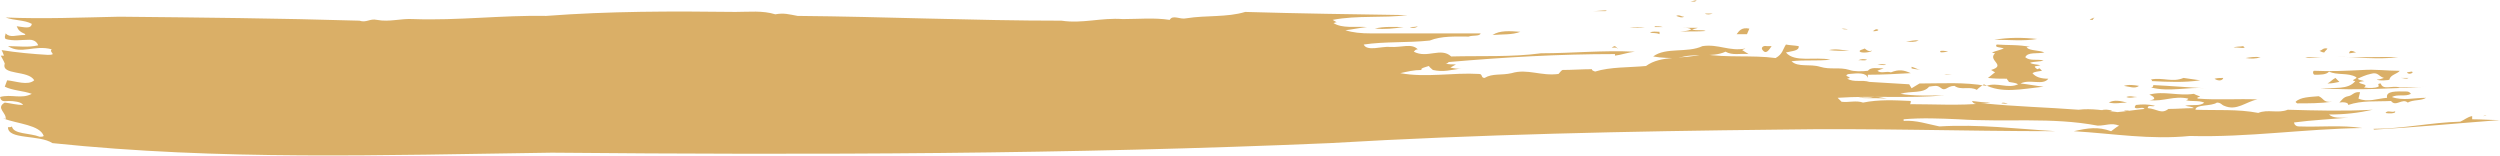
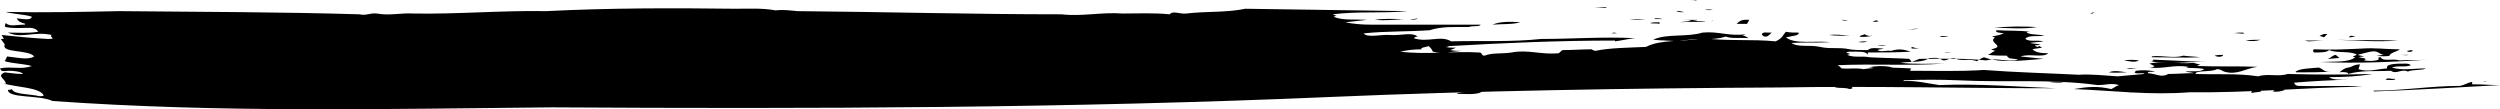
- <svg xmlns="http://www.w3.org/2000/svg" version="1.1" id="Layer_1" x="0px" y="0px" viewBox="0 0 314.4 19.6" style="enable-background:new 0 0 314.4 19.6;" xml:space="preserve">
+ <svg xmlns="http://www.w3.org/2000/svg" version="1.1" id="Layer_1" x="0px" y="0px" viewBox="0 0 314.4 13.7" style="enable-background:new 0 0 314.4 13.7;" xml:space="preserve">
  <style type="text/css">
- 	path{fill:#daaf67;}
+ 	.path{fill:#daaf67;}
</style>
  <g>
-     <path d="M69.4,19.2C48.1,19.5,27.7,20.2,6.6,18C4.9,16.9,1,17.6,1,16c0.2,0,0.4,0,0.5-0.1c0.2,1,2.2,0.8,3.5,1.3   c0.2,0,0.4,0,0.5-0.1c-0.5-1.4-3.2-1.5-5.1-2.2c0.1,0,0.2,0,0.3,0.1c0.2-0.8-1.3-1.4-0.1-2.1c0.8,0.1,1.5,0.3,2.3,0.3   c-0.2-0.4-1.2-0.5-1.8-0.5c-0.3,0-0.7,0.1-0.9-0.1C0,12.4,0.1,12.4,0,12.2c1.4-0.4,2.7,0.3,4-0.4c-1.1-0.4-2.4-0.4-3.4-0.9   c0.1-0.3,0.2-0.5,0.3-0.8c1.1,0.1,2.6,0.7,3.4,0C3.6,8.8,0.1,9.5,0.6,8C0.5,7.7,0.3,7.4,0.1,7C0.2,7,0.4,7,0.5,7   C0.4,6.7,0.3,6.5,0.2,6.3c1.8,0.3,4,0.5,5.8,0.6c1.3,0,0.1-0.3,0.5-0.7C4.3,5.6,2.7,6.9,1,5.8c1.3,0,2.5,0.2,3.8-0.1   C4.7,5.4,4.4,5,3.7,5c-1,0-2,0.2-3-0.1c-0.2-0.3,0-0.4,0-0.7c0.6,0.6,1.3,0.2,2.4,0.2c0,0,0.1-0.1,0.1-0.1c-0.7-0.3-0.9-0.5-1.1-1   C3,3.4,3.9,3.7,4,3C3.1,2.5,1.8,2.6,0.7,2.2c4.8,0.2,9.5,0,14.3-0.1c10.1,0.1,20.2,0.2,30.2,0.5c0.9,0.3,1.3-0.3,2.2-0.1   c1.6,0.3,3-0.2,4.6-0.1c5.6,0.2,11.1-0.5,16.7-0.4c7.9-0.6,15.8-0.6,23.8-0.5c1.7,0,3.4-0.2,5,0.3c1.1-0.2,1.7,0,2.8,0.2   c11.1,0.1,22.1,0.6,33.2,0.6c2.6,0.4,5-0.4,7.7-0.2c2,0,3.9-0.2,5.9,0.1c0.4-0.7,1.3,0,2.1-0.2c2.5-0.4,5.1-0.1,7.4-0.8   c6.8,0.2,13.6,0.3,20.4,0.4c-3.1,0.4-6.3,0-9.4,0.6c0.2,0.1,0.3,0.2,0.5,0.3c-0.2,0-0.3,0.1-0.4,0.1c1.1,0.7,2.7,0.4,4.2,0.5   c-0.9,0.1-1.8,0.3-2.7,0.4c0.9,0.3,2,0.4,3.2,0.4c4.6,0,9.2,0,13.8,0c-0.1,0.4-1,0.2-1.5,0.4c-1.7,0-3.4-0.1-4.9,0.5   c-2.8,0.3-5.6,0.1-8.3,0.5c0.4,0.9,2.3,0.2,3.3,0.3c1.5,0.1,2.7-0.5,3.5,0.3c-0.3,0-0.4,0.2-0.5,0.3c1.7,0.9,3.4-0.6,4.7,0.6   c3.8-0.1,7.6,0.1,11.3-0.4c3.9,0,7.8-0.4,11.8-0.2c-0.9,0.1-1.7,0.4-2.5,0.5c0-0.1,0-0.1,0-0.2c-7.1,0-13.9,0.4-20.9,1   c-0.1,0.1-0.2,0.2-0.4,0.2c0.4,0.1,0.8,0.1,1.3,0.1c-0.2,0.1-0.5,0.3-0.7,0.4c0.5,0.1,0.9,0.2,1.4,0.1c-1.3,0.2-2.3,0.5-3.6,0.2   c-0.2-0.2-0.4-0.3-0.5-0.5c-0.3,0.1-1.2,0.3-0.9,0.5c-1,0-1.8,0.2-2.7,0.4c3.3,0.6,6.6-0.1,9.9,0.1c0.5,0,0.2,0.5,0.7,0.5   c1-0.6,2.1-0.3,3.4-0.6c2-0.6,3.7,0.4,5.9,0.1c0.2-0.2,0.3-0.4,0.5-0.5c1.2,0,2.5-0.1,3.7-0.1c0,0.2,0.2,0.2,0.4,0.3   c1.9-0.6,4.3-0.5,6.4-0.7c1.9-1.4,4.7-0.8,7.2-1.5c3,0.5,6.1,0.1,9.1,0.5c0.9-0.5,0.9-1.1,1.3-1.7c0.5,0.1,1,0.1,1.6,0.2   c0.1,0.6-0.8,0.6-1.6,0.8c1.1,1.3,3.6,0.5,5.6,0.9c-1.6,0.2-3.2,0-4.9,0.2c0.8,0.8,2.3,0.3,3.6,0.7c1.3,0.4,2.4,0,3.7,0.4   c0.5,0.2,1.6,0.2,2.3,0.1c0.4-0.5,1.2-0.3,2-0.3c-0.3,0.1-0.6,0.2-0.8,0.3c0.5,0.4,1.1,0,1.7,0.2c1-0.4,1.6-0.3,2.5,0.1   c-1.8,0.1-3.6,0.2-5.4,0.2c0,0.1,0,0.3,0,0.4c-0.2-0.7-1.3-0.6-2.3-0.5c-0.2,0-0.4,0.1-0.4,0.2c0,0.1,0.5,0.2,0.4,0.3   c-0.1,0.1-0.1,0-0.3,0.1c0.9,0.5,1.8,0.1,2.8,0.4c1.7,0.1,3.3,0.2,5,0.3c0.1,0.2,0.2,0.3,0.3,0.5c0.3-0.2,0.7-0.4,1-0.6   c2.9,0,5.6-0.2,8.4,0.3c1.4-0.5,2.7,0.4,4-0.2c-0.3-0.2-0.7-0.2-1.2-0.3c0.1-0.1-0.2-0.2-0.2-0.4c-0.8,0-1.6,0-2.4-0.1   c0.3-0.2,0.6-0.5,0.9-0.7c-0.2-0.1-0.3-0.2-0.5-0.3c2-0.6-0.5-1.2,0.5-2.1c-0.2,0-0.3-0.1-0.4-0.1c0.5-0.2,1-0.3,1.5-0.5   c-0.5-0.2-1.2-0.1-0.9-0.5c1.4,0.1,2.8,0,4.2,0.3c-0.1,0-0.5,0-0.4,0.1c0.4,0.4,1.6,0.3,2.2,0.6c-0.9,0.2-2.1-0.1-2.4,0.6   c0.6,0.5,1.4,0.2,2.3,0.4c-0.5,0.2-1.2,0.1-1.7,0.3c0.3,0.2,0.9,0.2,1.3,0.3c-0.2,0.1-0.8,0.1-0.7,0.2c0,0.1,0.2,0.2,0.3,0.3   c0.1,0,0.2-0.1,0.3-0.1c0.1,0.1,0.2,0.2,0.3,0.3c-0.5,0.1-0.9,0.1-1.2,0.3c0.4,0.5,1.1,0.7,2,0.7c-0.7,0.9-2.3,0-3.5,0.6   c1,0.1,1.9,0.3,2.9,0.4c-2.8,0.3-5.3,0.9-7.5-0.3c-0.3,0.2-0.6,0.4-0.9,0.7c-0.9-0.5-2,0.1-2.8-0.5c-1,0-1.1,0.8-1.8,0.2   c-0.4-0.3-0.7-0.2-1.4-0.1c-0.7,0.9-2.3,0.5-3.6,0.9c1.8,0.3,3.6,0.2,5.5,0.2c-4.5,0.4-8.9,0-13.4,0.3c0.2,0.2,0.3,0.3,0.5,0.5   c1,0.1,1.8-0.2,2.7,0.1c2-0.4,3.9-0.3,6-0.2c0,0.1,0,0.3-0.1,0.4c3.1,0,6.2,0.2,9.3-0.1c3.9,0.4,8,0.5,11.9,0.8   c1.6-0.2,3.3,0.1,4.9,0.3c1.1-0.1,2.3-0.3,3.4-0.4c-0.2-0.3-0.8,0-1.1-0.1s0-0.3,0-0.4c0.8-0.1,1.6-0.1,2.4,0.1   c-0.3,0.2-0.9-0.2-0.9,0.3c1.2,0.1,1.7,0.8,2.6,0.1c1.1,0,2.1-0.1,3.2-0.1c-0.2-0.2-0.7-0.2-1.1-0.3c0.9-0.2,1.9,0.1,2.4-0.4   c-0.7-0.3-1.6-0.1-2.3-0.3c0.1,0,0.3-0.1,0.3-0.2c-1.8-0.4-3.1,0.4-4.9,0.2c0.3,0,0.7-0.1,0.6-0.3c-0.1-0.2-0.4-0.3-0.6-0.4   c1.8-0.5,3.6,0.2,5.6-0.1c0.2,0.1,0.4,0.2,0.7,0.3c0.3,0.1-0.5,0.1-0.2,0.3c2.5,0.2,5,0,7.5,0.1c-1.5,0.3-2.6,1.5-4.2,0.8   c-0.3-0.1-0.4-0.4-0.9-0.4c-0.7,0.5-2.7,0.2-2.7,0.9c2.7,0.1,5.3-0.1,7.9,0.4c1.2-0.5,2.5,0.1,3.7-0.4c3.6,0.1,7.1,0.2,10.7,0   c-1.8,0.4-3.5,0.6-5.5,0.6c0.5,0.5,1.5,0.4,2.4,0.4c-2.3,0.2-4.5,0.3-6.8,0.6c0,0.2,0.2,0.5,0.6,0.5c2.7,0.1,5.3-0.2,8,0.2   c-7.3,0.1-14.4,1.2-21.7,1c-5,0.5-9.6-0.3-14.6-0.6c1.8-0.4,3-0.6,4.7,0c0.3-0.2,0.6-0.5,1-0.7c-1-0.4-1.6,0-2.7,0   c-5.8-1.1-11.5-0.4-17.5-0.8c-2.3-0.1-4.6-0.2-6.9,0c0,0.1,0,0.1,0,0.2c1.6-0.1,3,0.4,4.5,0.7c5-0.3,9.7,0.3,14.6,0.6   c-11.8,0-22.9-0.4-34.8-0.2c-18.7,0.2-37.8,0.6-56.5,1.7C134.7,19.4,101.9,19.5,69.4,19.2z" />
-     <path class="st0" d="M183.2,16.8c0.4-0.4,1.4-0.3,2-0.4c0.6-0.1,0.8-0.1,1.3-0.2C186,17,184.4,16.8,183.2,16.8z" />
-     <path class="st0" d="M192.1,16.1c-0.1,0-0.3-0.2-0.2-0.3c0.3-0.2,0.8-0.2,1.3-0.2c0,0.1,0,0.3,0.1,0.4c-0.2-0.1-0.4-0.2-0.6-0.3   C192.5,15.9,192.3,16,192.1,16.1z" />
-     <path class="st0" d="M230.8,15.6c0.2-0.5,1-0.3,1.7-0.4c0.2,0.3,0.9,0.5,0.1,0.7C232.1,15.7,231.4,15.8,230.8,15.6z" />
-     <path class="st0" d="M191.7,13.3c0.8-0.1,1.5,0,2.1-0.4c-1.3-0.2-2.5,0.1-3.8,0c1.2-0.2,3,0.1,3.3-0.8c3.3,0.1,6.5-0.3,9.7,0.2   c-2.2,0.2-4.6,0-6.6,0.7C194.8,13.5,193.5,13.4,191.7,13.3z" />
-     <path class="st0" d="M190.1,13.4c-0.9,0.1-1.5,0.2-2.4,0.3c-0.9,0.1-2.2,0-3.2,0C186.3,13.6,188.2,13.5,190.1,13.4z" />
-     <path class="st0" d="M233.7,12.3c0.7-0.1,1.5,0.1,2.1-0.2c-0.4-0.1-0.6-0.3-1.1-0.2c1.2-0.3,2.2-0.4,3.4,0   c-0.8,0.1-1.6,0.1-2.4,0.2c0.5,0.1,1,0.2,1.6,0.3C236.2,12.3,234.9,12.4,233.7,12.3z" />
-     <path class="st0" d="M257.7,14.7c0.6-0.2,1.3,0,1.9,0.1C258.9,14.8,258.3,14.8,257.7,14.7z" />
-     <path class="st0" d="M268.8,16.3c-0.3,0-0.7,0.1-1,0.1c-0.2-0.1-0.4-0.1-0.7-0.2C267.7,16.3,268.2,16.3,268.8,16.3z" />
-     <path d="M248,12.7c0.8,0.1,1.6,0.2,2.3,0.2C249.4,13,248.3,13.4,248,12.7z" />
-     <path class="st0" d="M194.6,10.9c-0.2,0-0.5,0-0.7,0.1C194.1,10.9,194.3,10.9,194.6,10.9z" />
-     <path class="st0" d="M193.2,11c-0.2,0-0.5,0-0.7,0.1C192.8,11,193,11,193.2,11z" />
-     <path d="M251.7,13c0.2-0.2,0.5,0,0.8,0C252.2,13.1,252,13,251.7,13z" />
-     <path d="M264.2,13.9c0.5-0.2,0.9-0.1,1.4,0C265.4,14.1,264.7,14,264.2,13.9z" />
-     <path d="M267.7,13.9c0,0.1-0.1,0.1-0.1,0.2c-0.2-0.1-0.3-0.1-0.5-0.2C267.3,13.9,267.5,13.9,267.7,13.9z" />
-     <path class="st0" d="M283.9,15.8c0.1,0,0.4,0,0.5,0.1c0.1,0.1-0.3,0.3,0,0.4c-0.4,0.1-0.9,0.2-1.3,0.3   C283.3,16.2,283.1,15.8,283.9,15.8z" />
-     <path class="st0" d="M175.5,9.5c-0.1,0-0.2,0.1-0.4,0.1c-0.3,0-0.6,0-0.8,0C174.7,9.6,175.1,9.6,175.5,9.5z" />
-     <path class="st0" d="M285.8,16.4c0.2-0.3,0.7-0.4,0.5-0.8c0.9,0,0.5,0.4,1.1,0.6C286.8,16.3,286.4,16.5,285.8,16.4z" />
-     <path d="M265.2,12.9c0.7-0.4,1.5-0.2,2.3,0C266.7,12.9,266.1,13.1,265.2,12.9z" />
-     <path class="st0" d="M180.7,8.8c0.1-0.3,0.9-0.4,1.2-0.1C181.5,8.8,181.1,8.8,180.7,8.8z" />
-     <path d="M244.5,9.4c0.3-0.1,0.7,0,1,0C245.1,9.4,244.8,9.4,244.5,9.4z" />
-     <path d="M207.9,7.1c1.6-1.2,4.3-0.4,6.2-1.3c2-0.3,3.4,0.7,5.4,0.3c-0.1,0.1-0.3,0.1-0.4,0.2c0.3,0.2,0.5,0.3,0.8,0.5   c-1.1-0.1-2,0.2-2.9-0.3c-1.7,0.8-4,0.1-5.9,0.8C210,7.3,209,7.3,207.9,7.1z" />
-     <path d="M240.4,8.4c0.4,0.1,0.7,0.3,1.1,0.4c-0.4-0.1-0.8-0.1-1.1-0.2C240.4,8.5,240.4,8.5,240.4,8.4z" />
-     <path d="M236.1,8.1c0.4-0.1,0.7,0,1.1,0C236.9,8.3,236.5,8.1,236.1,8.1z" />
-     <path d="M267.4,12.2c0.5-0.2,0.9,0,1.4,0C268.3,12.2,267.9,12.4,267.4,12.2z" />
-     <path d="M233.7,7.6c0.3-0.2,0.7-0.2,1.1-0.1C234.5,7.7,234,7.5,233.7,7.6z" />
-     <path class="st0" d="M284.9,15.1c0.1-0.1,0.6-0.3,0.7-0.1C285.7,15.1,285.1,15.1,284.9,15.1z" />
-     <path d="M221.6,6.2c-0.1-0.2,0.1-0.5,0.6-0.4c0.1,0,0.4,0,0.6,0C222.5,6.2,222.1,7,221.6,6.2z" />
-     <path d="M298.5,16.2c3.7,0,7.2-0.8,10.9-0.9c0.5-0.2,0.9-0.6,1.5-0.7c0,0.1,0,0.3,0,0.4c1.2,0,2.3,0.1,3.5,0.1   c-5.3,0.4-10.5,0.9-15.8,1.2C298.6,16.3,298.5,16.3,298.5,16.2z" />
-     <path d="M202.7,6c0.1-0.1,0.3-0.2,0.4-0.2c0.1,0.1,0.3,0.2,0.4,0.4C203.3,5.9,203,6,202.7,6z" />
-     <path class="st0" d="M130.9,10.5c0.7-0.1,1.5-0.1,2.2-0.2c-0.5,0.4-1.3,0.5-2.2,0.4C131,10.6,130.9,10.5,130.9,10.5z" />
-     <path d="M230,6.3c0.9-0.2,1.7,0,2.6,0.1C231.7,6.4,230.8,6.4,230,6.3z" />
-     <path d="M233.9,6.5c-0.2-0.2,0.5-0.3,0.6-0.4c0.1,0.1,0.4,0.3,0.5,0.3c0.1,0.1,0.5-0.1,0.4,0C235.2,6.6,234.1,6.7,233.9,6.5z" />
-     <path d="M267.1,10.8c0.6-0.2,1.3-0.1,1.9,0C268.5,11.2,267.8,10.9,267.1,10.8z" />
-     <path d="M270.5,11c0.2,0,0.3-0.1,0.3-0.3c2.2,0.1,4.4,0.3,6.6,0.4C275.1,10.9,272.9,11.6,270.5,11z" />
-     <path d="M244,6.5c-0.1-0.2,0.8-0.1,1,0C244.7,6.5,244,6.7,244,6.5z" />
-     <path d="M207.5,4.1c0.3-0.2,0.8-0.1,1.2-0.1c0,0.1,0,0.2,0,0.3C208.3,4.1,207.9,4.2,207.5,4.1z" />
-     <path class="st0" d="M136.5,8.1c0.2-0.1,0.2-0.2-0.1-0.3c-0.3-0.1-0.6-0.2-0.9-0.1c-0.1,0.7-1.6,0.6-2.6,0.5c0.7-0.1,1.4-0.1,2-0.2   c-0.8-0.2-1.7-0.1-2.6-0.1c0-0.1-0.1-0.1-0.1-0.2c2-0.1,4.1-0.1,6.1-0.2c0,0.2,0.3,0.6,0.8,0.6c1.4-0.2,3-0.3,4.1-0.8   c1.2-0.1,1.8,0.5,3,0.4c0,0.1,0.1,0.2,0.1,0.3C143.1,8.2,139.8,7.9,136.5,8.1z" />
-     <path d="M218.4,4.3c0.3-0.4,0.6-0.9,1.6-0.7c-0.1,0.2-0.2,0.5-0.3,0.7C219.3,4.3,218.9,4.3,218.4,4.3z" />
-     <path d="M288.7,12.8c0.6-0.6,1.8-0.6,2.9-0.7c0.7,0.3,0.5,0.8,1.7,0.7c-1.5,0.2-3,0.2-4.4,0.2C288.8,12.9,288.7,12.9,288.7,12.8z" />
-     <path d="M211.3,4c0.5-0.1,1-0.1,1.4-0.3c-0.3-0.2-0.6-0.2-1-0.2c0.6,0,1.2,0,1.8,0c-0.2,0.1-0.4,0.1-0.7,0.2c0.5,0.2,1.4,0,1.7,0.2   C213.4,4,212.4,3.9,211.3,4z" />
-     <path class="st0" d="M170.1,5.9c0,0.1-0.1,0.1-0.1,0.2c-0.7-0.1-1.4-0.1-2.1-0.2C168.7,5.9,169.4,5.9,170.1,5.9z" />
-     <path d="M300,14.2c0.3-0.4,0.7,0,1.2-0.2C301.4,14.3,300.3,14.3,300,14.2z" />
-     <path d="M270.6,10.2c0.1-0.1,0-0.1-0.1-0.2c1.5-0.3,2.7,0.4,4.1-0.2c0.7,0.1,1.4,0.2,2.1,0.3C274.7,10.4,272.7,10.3,270.6,10.2z" />
-     <path d="M239.7,5.2c0.6,0,1-0.2,1.6-0.1C240.8,5.3,240.3,5.3,239.7,5.2z" />
-     <path d="M215.2,3.8c0.1-0.1,0.2-0.2,0.2-0.3C215.4,3.6,215.3,3.7,215.2,3.8z" />
-     <path class="st0" d="M165.2,5.8c0.1,0.1,0.2,0.2,0.3,0.3c-0.1,0-0.2,0-0.2,0C165.3,6,165.2,5.9,165.2,5.8z" />
-     <path d="M187.7,4.4c0.9-0.6,2.2-0.5,3.5-0.4C190.2,4.4,188.9,4.3,187.7,4.4z" />
-     <path d="M294.2,12.9c0.3-0.3,0.5-0.7,1.1-0.8c0.6-0.1,0.7-0.6,1.5-0.5c-0.1,0.3-0.1,0.5-0.2,0.8c1.2,0.5,2.3,0,3.6-0.1   c-0.2-0.9,1.2-0.8,2.3-0.8c0.5,0,0.5,0.1,0.7,0.3c-0.7,0.4-1.7,0-2.4,0.4c1.4,0.5,2.8,0.1,4.3,0.1c-0.6,0.4-1.6,0.2-2.3,0.6   c-0.7-0.6-1.5,0.6-2.1-0.2c-2,0.1-3.6-0.1-5.4,0.5C295.4,12.9,294.7,12.8,294.2,12.9z" />
-     <path class="st0" d="M162.6,5.9c0.5,0,0.9-0.1,1.4-0.1c0,0.1,0,0.1,0.1,0.2C163.5,6.1,163.1,6,162.6,5.9z" />
+     <path d="M69.4,13.5c-21.3,0.2-41.7,0.7-62.8-0.8C4.9,11.9,1,12.4,1,11.3c0.2,0,0.4,0,0.5-0.1c0.2,0.7,2.2,0.6,3.5,0.9   c0.2,0,0.4,0,0.5-0.1C5,11,2.3,11,0.4,10.5c0.1,0,0.2,0,0.3,0.1c0.2-0.6-1.3-1-0.1-1.5c0.8,0.1,1.5,0.2,2.3,0.2   C2.7,9,1.7,8.9,1.1,8.9C0.8,8.9,0.4,9,0.2,8.9C0,8.7,0.1,8.7,0,8.6c1.4-0.3,2.7,0.2,4-0.3C2.9,8,1.6,8,0.6,7.7   c0.1-0.2,0.2-0.4,0.3-0.6c1.1,0.1,2.6,0.5,3.4,0C3.6,6.2,0.1,6.7,0.6,5.6C0.5,5.4,0.3,5.2,0.1,4.9c0.1,0,0.3,0,0.4,0   C0.4,4.7,0.3,4.6,0.2,4.4C2,4.6,4.2,4.8,6,4.9c1.3,0,0.1-0.2,0.5-0.5C4.3,3.9,2.7,4.9,1,4.1c1.3,0,2.5,0.1,3.8-0.1   C4.7,3.8,4.4,3.5,3.7,3.5c-1,0-2,0.1-3-0.1c-0.2-0.2,0-0.3,0-0.5C1.3,3.4,2,3.1,3.1,3.1L3.2,3C2.5,2.8,2.3,2.7,2.1,2.3   C3,2.4,3.9,2.6,4,2.1C3.1,1.8,1.8,1.8,0.7,1.5c4.8,0.1,9.5,0,14.3-0.1c10.1,0.1,20.2,0.1,30.2,0.4c0.9,0.2,1.3-0.2,2.2-0.1   C49,2,50.4,1.6,52,1.7c5.6,0.1,11.1-0.4,16.7-0.3C76.6,1,84.5,1,92.5,1.1c1.7,0,3.4-0.1,5,0.2c1.1-0.1,1.7,0,2.8,0.1   c11.1,0.1,22.1,0.4,33.2,0.4c2.6,0.3,5-0.3,7.7-0.1c2,0,3.9-0.1,5.9,0.1c0.4-0.5,1.3,0,2.1-0.1c2.5-0.3,5.1-0.1,7.4-0.6   c6.8,0.1,13.6,0.2,20.4,0.3c-3.1,0.3-6.3,0-9.4,0.4c0.2,0.1,0.3,0.1,0.5,0.2c-0.2,0-0.3,0.1-0.4,0.1c1.1,0.5,2.7,0.3,4.2,0.4   c-0.9,0.1-1.8,0.2-2.7,0.3c0.9,0.2,2,0.3,3.2,0.3c4.6,0,9.2,0,13.8,0c-0.1,0.3-1,0.1-1.5,0.3c-1.7,0-3.4-0.1-4.9,0.4   c-2.8,0.2-5.6,0.1-8.3,0.4c0.4,0.6,2.3,0.1,3.3,0.2c1.5,0.1,2.7-0.4,3.5,0.2c-0.3,0-0.4,0.1-0.5,0.2c1.7,0.6,3.4-0.4,4.7,0.4   c3.8-0.1,7.6,0.1,11.3-0.3c3.9,0,7.8-0.3,11.8-0.1c-0.9,0.1-1.7,0.3-2.5,0.4c0-0.1,0-0.1,0-0.1c-7.1,0-13.9,0.3-20.9,0.7   c-0.1,0.1-0.2,0.1-0.4,0.1c0.4,0.1,0.8,0.1,1.3,0.1c-0.2,0.1-0.5,0.2-0.7,0.3c0.5,0.1,0.9,0.1,1.4,0.1c-1.3,0.1-2.3,0.4-3.6,0.1   C180,6,179.8,6,179.7,5.8c-0.3,0.1-1.2,0.2-0.9,0.4c-1,0-1.8,0.1-2.7,0.3c3.3,0.4,6.6-0.1,9.9,0.1c0.5,0,0.2,0.4,0.7,0.4   c1-0.4,2.1-0.2,3.4-0.4c2-0.4,3.7,0.3,5.9,0.1c0.2-0.1,0.3-0.3,0.5-0.4c1.2,0,2.5-0.1,3.7-0.1c0,0.1,0.2,0.1,0.4,0.2   c1.9-0.4,4.3-0.4,6.4-0.5c1.9-1,4.7-0.6,7.2-1.1c3,0.4,6.1,0.1,9.1,0.4c0.9-0.4,0.9-0.8,1.3-1.2c0.5,0.1,1,0.1,1.6,0.1   c0.1,0.4-0.8,0.4-1.6,0.6c1.1,0.9,3.6,0.4,5.6,0.6c-1.6,0.1-3.2,0-4.9,0.1c0.8,0.6,2.3,0.2,3.6,0.5s2.4,0,3.7,0.3   c0.5,0.1,1.6,0.1,2.3,0.1c0.4-0.4,1.2-0.2,2-0.2c-0.3,0.1-0.6,0.1-0.8,0.2c0.5,0.3,1.1,0,1.7,0.1c1-0.3,1.6-0.2,2.5,0.1   c-1.8,0.1-3.6,0.1-5.4,0.1c0,0.1,0,0.2,0,0.3c-0.2-0.5-1.3-0.4-2.3-0.4c-0.2,0-0.4,0.1-0.4,0.1c0,0.1,0.5,0.1,0.4,0.2   s-0.1,0-0.3,0.1c0.9,0.4,1.8,0.1,2.8,0.3c1.7,0.1,3.3,0.1,5,0.2c0.1,0.1,0.2,0.2,0.3,0.4c0.3-0.1,0.7-0.3,1-0.4   c2.9,0,5.6-0.1,8.4,0.2c1.4-0.4,2.7,0.3,4-0.1c-0.3-0.1-0.7-0.1-1.2-0.2c0.1-0.1-0.2-0.1-0.2-0.3c-0.8,0-1.6,0-2.4-0.1   c0.3-0.1,0.6-0.4,0.9-0.5c-0.2-0.1-0.3-0.1-0.5-0.2c2-0.4-0.5-0.8,0.5-1.5c-0.2,0-0.3-0.1-0.4-0.1c0.5-0.1,1-0.2,1.5-0.4   c-0.5-0.1-1.2-0.1-0.9-0.4c1.4,0.1,2.8,0,4.2,0.2c-0.1,0-0.5,0-0.4,0.1c0.4,0.3,1.6,0.2,2.2,0.4c-0.9,0.1-2.1-0.1-2.4,0.4   c0.6,0.4,1.4,0.1,2.3,0.3c-0.5,0.1-1.2,0.1-1.7,0.2c0.3,0.1,0.9,0.1,1.3,0.2c-0.2,0.1-0.8,0.1-0.7,0.1c0,0.1,0.2,0.1,0.3,0.2   c0.1,0,0.2-0.1,0.3-0.1c0.1,0.1,0.2,0.1,0.3,0.2c-0.5,0.1-0.9,0.1-1.2,0.2c0.4,0.4,1.1,0.5,2,0.5c-0.7,0.6-2.3,0-3.5,0.4   c1,0.1,1.9,0.2,2.9,0.3c-2.8,0.2-5.3,0.6-7.5-0.2c-0.3,0.1-0.6,0.3-0.9,0.5c-0.9-0.4-2,0.1-2.8-0.4c-1,0-1.1,0.6-1.8,0.1   c-0.4-0.2-0.7-0.1-1.4-0.1c-0.7,0.6-2.3,0.4-3.6,0.6c1.8,0.2,3.6,0.1,5.5,0.1c-4.5,0.3-8.9,0-13.4,0.2c0.2,0.1,0.3,0.2,0.5,0.4   c1,0.1,1.8-0.1,2.7,0.1c2-0.3,3.9-0.2,6-0.1c0,0.1,0,0.2-0.1,0.3c3.1,0,6.2,0.1,9.3-0.1c3.9,0.3,8,0.4,11.9,0.6   c1.6-0.1,3.3,0.1,4.9,0.2c1.1-0.1,2.3-0.2,3.4-0.3c-0.2-0.2-0.8,0-1.1-0.1s0-0.2,0-0.3c0.8-0.1,1.6-0.1,2.4,0.1   c-0.3,0.1-0.9-0.1-0.9,0.2c1.2,0.1,1.7,0.6,2.6,0.1c1.1,0,2.1-0.1,3.2-0.1c-0.2-0.1-0.7-0.1-1.1-0.2c0.9-0.1,1.9,0.1,2.4-0.3   c-0.7-0.2-1.6-0.1-2.3-0.2c0.1,0,0.3-0.1,0.3-0.1c-1.8-0.3-3.1,0.3-4.9,0.1c0.3,0,0.7-0.1,0.6-0.2s-0.4-0.2-0.6-0.3   c1.8-0.4,3.6,0.1,5.6-0.1c0.2,0.1,0.4,0.1,0.7,0.2c0.3,0.1-0.5,0.1-0.2,0.2c2.5,0.1,5,0,7.5,0.1c-1.5,0.2-2.6,1.1-4.2,0.6   c-0.3-0.1-0.4-0.3-0.9-0.3c-0.7,0.4-2.7,0.1-2.7,0.6c2.7,0.1,5.3-0.1,7.9,0.3c1.2-0.4,2.5,0.1,3.7-0.3c3.6,0.1,7.1,0.1,10.7,0   c-1.8,0.3-3.5,0.4-5.5,0.4c0.5,0.4,1.5,0.3,2.4,0.3c-2.3,0.1-4.5,0.2-6.8,0.4c0,0.1,0.2,0.4,0.6,0.4c2.7,0.1,5.3-0.1,8,0.1   c-7.3,0.1-14.4,0.8-21.7,0.7c-5,0.4-9.6-0.2-14.6-0.4c1.8-0.3,3-0.4,4.7,0c0.3-0.1,0.6-0.4,1-0.5c-1-0.3-1.6,0-2.7,0   c-5.8-0.8-11.5-0.3-17.5-0.6c-2.3-0.1-4.6-0.1-6.9,0c0,0.1,0,0.1,0,0.1c1.6-0.1,3,0.3,4.5,0.5c5-0.2,9.7,0.2,14.6,0.4   c-11.8,0-22.9-0.3-34.8-0.1c-18.7,0.1-37.8,0.4-56.5,1.2C134.7,13.6,101.9,13.7,69.4,13.5z" />
+     <path class="st0" d="M183.2,11.8c0.4-0.3,1.4-0.2,2-0.3s0.8-0.1,1.3-0.1C186,12,184.4,11.8,183.2,11.8z" />
+     <path class="st0" d="M192.1,11.3c-0.1,0-0.3-0.1-0.2-0.2c0.3-0.1,0.8-0.1,1.3-0.1c0,0.1,0,0.2,0.1,0.3c-0.2-0.1-0.4-0.1-0.6-0.2   C192.5,11.2,192.3,11.3,192.1,11.3z" />
+     <path class="st0" d="M230.8,11c0.2-0.4,1-0.2,1.7-0.3c0.2,0.2,0.9,0.4,0.1,0.5C232.1,11,231.4,11.1,230.8,11z" />
+     <path class="st0" d="M191.7,9.4c0.8-0.1,1.5,0,2.1-0.3c-1.3-0.1-2.5,0.1-3.8,0c1.2-0.1,3,0.1,3.3-0.6c3.3,0.1,6.5-0.2,9.7,0.1   c-2.2,0.1-4.6,0-6.6,0.5C194.8,9.5,193.5,9.4,191.7,9.4z" />
+     <path class="st0" d="M190.1,9.4c-0.9,0.1-1.5,0.1-2.4,0.2s-2.2,0-3.2,0C186.3,9.6,188.2,9.5,190.1,9.4z" />
+     <path class="st0" d="M233.7,8.7c0.7-0.1,1.5,0.1,2.1-0.1c-0.4-0.1-0.6-0.2-1.1-0.1c1.2-0.2,2.2-0.3,3.4,0c-0.8,0.1-1.6,0.1-2.4,0.1   c0.5,0.1,1,0.1,1.6,0.2C236.2,8.7,234.9,8.7,233.7,8.7z" />
+     <path class="st0" d="M257.7,10.3c0.6-0.1,1.3,0,1.9,0.1C258.9,10.4,258.3,10.4,257.7,10.3z" />
+     <path class="st0" d="M268.8,11.5c-0.3,0-0.7,0.1-1,0.1c-0.2-0.1-0.4-0.1-0.7-0.1C267.7,11.5,268.2,11.5,268.8,11.5z" />
+     <path d="M248,8.9c0.8,0.1,1.6,0.1,2.3,0.1C249.4,9.1,248.3,9.4,248,8.9z" />
+     <path class="st0" d="M194.6,7.7c-0.2,0-0.5,0-0.7,0.1C194.1,7.7,194.3,7.7,194.6,7.7z" />
+     <path class="st0" d="M193.2,7.7c-0.2,0-0.5,0-0.7,0.1C192.8,7.7,193,7.7,193.2,7.7z" />
+     <path d="M251.7,9.1c0.2-0.1,0.5,0,0.8,0C252.2,9.2,252,9.1,251.7,9.1z" />
+     <path d="M264.2,9.8c0.5-0.1,0.9-0.1,1.4,0C265.4,9.9,264.7,9.8,264.2,9.8z" />
+     <path d="M267.7,9.8c0,0.1-0.1,0.1-0.1,0.1c-0.2-0.1-0.3-0.1-0.5-0.1C267.3,9.8,267.5,9.8,267.7,9.8z" />
+     <path class="st0" d="M283.9,11.1c0.1,0,0.4,0,0.5,0.1c0.1,0.1-0.3,0.2,0,0.3c-0.4,0.1-0.9,0.1-1.3,0.2   C283.3,11.4,283.1,11.1,283.9,11.1z" />
+     <path class="st0" d="M175.5,6.7c-0.1,0-0.2,0.1-0.4,0.1c-0.3,0-0.6,0-0.8,0C174.7,6.8,175.1,6.8,175.5,6.7z" />
+     <path class="st0" d="M285.8,11.5c0.2-0.2,0.7-0.3,0.5-0.6c0.9,0,0.5,0.3,1.1,0.4C286.8,11.5,286.4,11.6,285.8,11.5z" />
+     <path d="M265.2,9.1c0.7-0.3,1.5-0.1,2.3,0C266.7,9.1,266.1,9.2,265.2,9.1z" />
+     <path class="st0" d="M180.7,6.2c0.1-0.2,0.9-0.3,1.2-0.1C181.5,6.2,181.1,6.2,180.7,6.2z" />
+     <path d="M244.5,6.6c0.3-0.1,0.7,0,1,0C245.1,6.6,244.8,6.6,244.5,6.6z" />
+     <path d="M207.9,5c1.6-0.8,4.3-0.3,6.2-0.9c2-0.2,3.4,0.5,5.4,0.2c-0.1,0.1-0.3,0.1-0.4,0.1c0.3,0.1,0.5,0.2,0.8,0.4   c-1.1-0.1-2,0.1-2.9-0.2c-1.7,0.6-4,0.1-5.9,0.6C210,5.1,209,5.1,207.9,5z" />
+     <path d="M240.4,5.9c0.4,0.1,0.7,0.2,1.1,0.3c-0.4-0.1-0.8-0.1-1.1-0.1C240.4,6,240.4,6,240.4,5.9z" />
+     <path d="M236.1,5.7c0.4-0.1,0.7,0,1.1,0C236.9,5.8,236.5,5.7,236.1,5.7z" />
+     <path d="M267.4,8.6c0.5-0.1,0.9,0,1.4,0C268.3,8.6,267.9,8.7,267.4,8.6z" />
+     <path d="M233.7,5.3c0.3-0.1,0.7-0.1,1.1-0.1C234.5,5.4,234,5.3,233.7,5.3z" />
+     <path class="st0" d="M284.9,10.6c0.1-0.1,0.6-0.2,0.7-0.1C285.7,10.6,285.1,10.6,284.9,10.6z" />
+     <path d="M221.6,4.4c-0.1-0.1,0.1-0.4,0.6-0.3c0.1,0,0.4,0,0.6,0C222.5,4.4,222.1,4.9,221.6,4.4z" />
+     <path d="M298.5,11.4c3.7,0,7.2-0.6,10.9-0.6c0.5-0.1,0.9-0.4,1.5-0.5c0,0.1,0,0.2,0,0.3c1.2,0,2.3,0.1,3.5,0.1   c-5.3,0.3-10.5,0.6-15.8,0.8C298.6,11.5,298.5,11.5,298.5,11.4z" />
+     <path d="M202.7,4.2c0.1-0.1,0.3-0.1,0.4-0.1c0.1,0.1,0.3,0.1,0.4,0.3C203.3,4.1,203,4.2,202.7,4.2z" />
+     <path class="st0" d="M130.9,7.4c0.7-0.1,1.5-0.1,2.2-0.1c-0.5,0.3-1.3,0.4-2.2,0.3C131,7.5,130.9,7.4,130.9,7.4z" />
+     <path d="M230,4.4c0.9-0.1,1.7,0,2.6,0.1C231.7,4.5,230.8,4.5,230,4.4z" />
+     <path d="M233.9,4.6c-0.2-0.1,0.5-0.2,0.6-0.3c0.1,0.1,0.4,0.2,0.5,0.2c0.1,0.1,0.5-0.1,0.4,0C235.2,4.6,234.1,4.7,233.9,4.6z" />
+     <path d="M267.1,7.6c0.6-0.1,1.3-0.1,1.9,0C268.5,7.9,267.8,7.7,267.1,7.6z" />
+     <path d="M270.5,7.7c0.2,0,0.3-0.1,0.3-0.2c2.2,0.1,4.4,0.2,6.6,0.3C275.1,7.7,272.9,8.2,270.5,7.7z" />
+     <path d="M244,4.6c-0.1-0.1,0.8-0.1,1,0C244.7,4.6,244,4.7,244,4.6z" />
+     <path d="M207.5,2.9c0.3-0.1,0.8-0.1,1.2-0.1c0,0.1,0,0.1,0,0.2C208.3,2.9,207.9,3,207.5,2.9z" />
+     <path class="st0" d="M136.5,5.7c0.2-0.1,0.2-0.1-0.1-0.2c-0.3-0.1-0.6-0.1-0.9-0.1c-0.1,0.5-1.6,0.4-2.6,0.4c0.7-0.1,1.4-0.1,2-0.1   c-0.8-0.1-1.7-0.1-2.6-0.1c0-0.1-0.1-0.1-0.1-0.1c2-0.1,4.1-0.1,6.1-0.1c0,0.1,0.3,0.4,0.8,0.4c1.4-0.1,3-0.2,4.1-0.6   c1.2-0.1,1.8,0.4,3,0.3c0,0.1,0.1,0.1,0.1,0.2C143.1,5.8,139.8,5.6,136.5,5.7z" />
+     <path d="M218.4,3c0.3-0.3,0.6-0.6,1.6-0.5c-0.1,0.1-0.2,0.4-0.3,0.5C219.3,3,218.9,3,218.4,3z" />
+     <path d="M288.7,9c0.6-0.4,1.8-0.4,2.9-0.5c0.7,0.2,0.5,0.6,1.7,0.5c-1.5,0.1-3,0.1-4.4,0.1C288.8,9.1,288.7,9.1,288.7,9z" />
+     <path d="M211.3,2.8c0.5-0.1,1-0.1,1.4-0.2c-0.3-0.1-0.6-0.1-1-0.1c0.6,0,1.2,0,1.8,0c-0.2,0.1-0.4,0.1-0.7,0.1   c0.5,0.1,1.4,0,1.7,0.1C213.4,2.8,212.4,2.7,211.3,2.8z" />
+     <path class="st0" d="M170.1,4.1c0,0.1-0.1,0.1-0.1,0.1c-0.7-0.1-1.4-0.1-2.1-0.1C168.7,4.1,169.4,4.1,170.1,4.1z" />
+     <path d="M300,10c0.3-0.3,0.7,0,1.2-0.1C301.4,10.1,300.3,10.1,300,10z" />
+     <path d="M270.6,7.2c0.1-0.1,0-0.1-0.1-0.1c1.5-0.2,2.7,0.3,4.1-0.1c0.7,0.1,1.4,0.1,2.1,0.2C274.7,7.3,272.7,7.2,270.6,7.2z" />
+     <path d="M239.7,3.7c0.6,0,1-0.1,1.6-0.1C240.8,3.7,240.3,3.7,239.7,3.7z" />
+     <path d="M215.2,2.7c0.1-0.1,0.2-0.1,0.2-0.2C215.4,2.5,215.3,2.6,215.2,2.7z" />
+     <path class="st0" d="M165.2,4.1c0.1,0.1,0.2,0.1,0.3,0.2c-0.1,0-0.2,0-0.2,0C165.3,4.2,165.2,4.1,165.2,4.1z" />
+     <path d="M187.7,3.1c0.9-0.4,2.2-0.4,3.5-0.3C190.2,3.1,188.9,3,187.7,3.1z" />
+     <path d="M294.2,9.1c0.3-0.2,0.5-0.5,1.1-0.6s0.7-0.4,1.5-0.4c-0.1,0.2-0.1,0.4-0.2,0.6c1.2,0.4,2.3,0,3.6-0.1   c-0.2-0.6,1.2-0.6,2.3-0.6c0.5,0,0.5,0.1,0.7,0.2c-0.7,0.3-1.7,0-2.4,0.3c1.4,0.4,2.8,0.1,4.3,0.1c-0.6,0.3-1.6,0.1-2.3,0.4   c-0.7-0.4-1.5,0.4-2.1-0.1c-2,0.1-3.6-0.1-5.4,0.4C295.4,9.1,294.7,9,294.2,9.1z" />
+     <path class="st0" d="M162.6,4.1c0.5,0,0.9-0.1,1.4-0.1c0,0.1,0,0.1,0.1,0.1C163.5,4.3,163.1,4.2,162.6,4.1z" />
    <g>
-       <path d="M209.1,3.4c-0.3,0-0.7,0-1,0c0,0,0-0.1,0-0.1C208.4,3.3,208.8,3.3,209.1,3.4C209.1,3.4,209.1,3.4,209.1,3.4L209.1,3.4z" />
-       <path d="M208.6,3.4" />
+       <path d="M209.1,2.4c-0.3,0-0.7,0-1,0V2.3C208.4,2.3,208.8,2.3,209.1,2.4L209.1,2.4L209.1,2.4z" />
+       <path d="M208.6,2.4" />
    </g>
-     <path d="M204.9,3.4c0.7,0,1.3,0,2,0.1C206.3,3.5,205.6,3.5,204.9,3.4C204.9,3.4,204.9,3.4,204.9,3.4z" />
-     <path class="st0" d="M137.6,7c-0.2-0.1-0.4-0.2-0.6-0.4c3.9-0.2,7.8-0.4,11.7-0.5c0,0.2,0,0.4-0.1,0.6C144.9,6.8,141.3,7.1,137.6,7   z" />
-     <path d="M312.2,14.6c0.2,0,0.3-0.1,0.5-0.1C312.5,14.6,312.4,14.6,312.2,14.6z" />
-     <path d="M235.5,3.9c0.2,0,0.3-0.3,0.6-0.2C236.5,3.8,235.8,4,235.5,3.9z" />
-     <path d="M232.4,3.7c-0.3,0-0.6,0-0.8-0.1C231.8,3.6,232.1,3.6,232.4,3.7z" />
-     <path d="M139.6,6.7c-0.3,0-0.6,0-0.9,0.1C139,6.8,139.3,6.8,139.6,6.7z" />
-     <path d="M278.5,9.9c0.4-0.1,0.7-0.1,1.1-0.1C279.5,10.2,278.9,10.2,278.5,9.9z" />
-     <path d="M250.8,5c1.8-0.3,3.5-0.3,5.4-0.1C254.4,5.2,252.7,5,250.8,5z" />
-     <path d="M210.8,2c0.4-0.2,0.6,0.1,1,0.1C211.5,2.3,211.1,2.1,210.8,2z" />
-     <path class="st0" d="M132.5,6.8c1.1-0.3,2.3-0.2,3.6-0.2C134.9,6.6,133.7,6.7,132.5,6.8z" />
-     <path d="M177.3,3.4c0.3,0,0.7,0,1-0.1C178.1,3.5,177.7,3.6,177.3,3.4z" />
-     <path d="M172.9,3.6c1.1-0.3,2.4-0.2,3.6-0.2C175.3,3.6,174.1,3.7,172.9,3.6z" />
-     <path d="M291.8,11.1c1.8-0.1,3.5,0.2,4.4-0.9c-0.8-0.1,0.4-0.3,0.1-0.5c-1-0.6-2.4-0.2-3.4-0.7c-0.3,0.4-1.1,0.4-1.8,0.4   c-0.2,0-0.3-0.4-0.1-0.5c2.1,0.1,4.1,0,6.2-0.1c1.5-0.1,3,0.1,4.4,0.1c0.1,0,0.2,0,0.2,0c-0.3,0.4-1.2,0.5-1.3,1.1   c0,0.1-1.4,0.2-1.6,0c0.4,0,0.6-0.1,0.9-0.2c-0.7-0.2-0.7-0.8-1.7-0.5c-0.5,0.1-1.2,0.4-1.6,0.6c0.2,0.2,0.6,0.2,0.8,0.3   c0.5,0-0.7,0-0.6,0.2c0.2,0.2,1.2,0.2,0.6,0.6c0.6,0.1,1.4,0.1,1.8-0.1c0.2-0.1-0.3-0.4,0.3-0.4c0.3,0.9,1.4,0.2,2.4,0.5   c1.2-0.1,2.4,0,3.6-0.1C300.9,11.1,296.5,11.4,291.8,11.1z" />
-     <path d="M214.4,1.7c0.3,0,0.7,0,1,0C215.1,1.8,214.7,1.9,214.4,1.7z" />
-     <path d="M202.1,1.3c-0.1,0-0.1,0.1-0.2,0.1c-0.5,0-1.1,0-1.6,0C200.9,1.4,201.5,1.3,202.1,1.3z" />
-     <path d="M292.7,10.5c0.4-0.2,0.6-0.5,1-0.7c0.2,0.2,0.3,0.3,0.5,0.5C293.7,10.4,293.3,10.5,292.7,10.5z" />
-     <path class="st0" d="M144.3,4.2c0.3,0,0.4-0.1,0.7,0c0.3,0.1-0.2,0.4-0.6,0.3C144.4,4.5,144.4,4.4,144.3,4.2z" />
-     <path class="st0" d="M132.1,4.7c0.6-0.1,1.3,0,1.8-0.2c-2.5-0.6-5.2-0.2-7.8-0.5c-1.3,0-2.7-0.1-4-0.1c1.2-0.2,2.3-0.2,3.5-0.2   c-0.1-0.1-0.2-0.2-0.3-0.3c1.9-0.1,3.8,0,5.7-0.1c0,0.1,0.1,0.2,0.1,0.3c1.5,0.1,2.6-0.5,4,0c2,0,3.6-0.8,5.5-0.2   c-1.6,0.3-1.1,1.3-3.1,1.4C136.1,4.9,133.7,4.7,132.1,4.7z" />
-     <path d="M263.4,2.2c-0.1,0.1-0.2,0.2-0.2,0.3c-0.1,0-0.3,0-0.4,0C262.9,2.4,263.1,2.3,263.4,2.2z" />
-     <path d="M213.4,0c-0.1,0.1-0.2,0.1-0.2,0.2c-0.2,0-0.4,0-0.6,0C212.9,0.1,213.1,0.1,213.4,0z" />
-     <path class="st0" d="M130.6,4.8C130.6,4.8,130.6,4.8,130.6,4.8c-0.5,0.1-1.1,0.1-1.6,0.1C129.5,4.9,130,4.8,130.6,4.8z" />
-     <path class="st0" d="M146.1,3.4c0.4-0.2,1.1,0,1.3-0.4c-0.2-0.1-0.4-0.1-0.7-0.2c0.4,0,0.8-0.1,1.2-0.1   C147.7,3.3,147.2,3.7,146.1,3.4z" />
-     <path class="st0" d="M141.9,3.3c0.6-0.1,1.1-0.2,1.7-0.3c0,0.1,0.1,0.2,0.1,0.4C143.1,3.3,142.5,3.5,141.9,3.3z" />
-     <path d="M301.9,9.8c0.3,0,0.7,0,1,0C302.6,10,302.3,9.8,301.9,9.8z" />
-     <path d="M282.4,7.3c0.6-0.1,1.2-0.2,1.9-0.1C283.7,7.4,283.1,7.4,282.4,7.3z" />
-     <path d="M302.7,9.1c0.1,0,0.5-0.1,0.6-0.1C303.7,9.1,302.9,9.5,302.7,9.1z" />
-     <path d="M292.2,7.2c-0.5,0-1.4,0.1-1.8,0.1s-0.3-0.1-0.6-0.1C290.6,7.2,291.4,7.2,292.2,7.2z" />
-     <path d="M280.9,6c0.3-0.2,0.8-0.1,1.2-0.2c0.1,0.1,0.1,0.1,0.2,0.2C281.8,6.1,281.4,5.9,280.9,6z" />
-     <path d="M160.4,0.8c-0.3,0-0.6,0-0.8,0.1C159.8,0.8,160.1,0.8,160.4,0.8z" />
-     <path d="M293.8,7.1c2.6,0.2,5.2,0,7.8,0.1C299,7.5,296.4,7.2,293.8,7.1z" />
-     <path d="M291.7,6.4c0.4-0.1,0.4-0.4,1-0.3c-0.1,0.2-0.3,0.3-0.4,0.5C292.1,6.6,291.9,6.5,291.7,6.4z" />
-     <path d="M295.7,6.4c0.2,0,0.4,0.1,0.6,0.2c-0.3,0-0.6,0.1-0.9,0.1C295.5,6.5,295.5,6.4,295.7,6.4z" />
-     <path class="st0" d="M1.1,7.1c0.3,0,0.6,0,1,0c-0.3,0-0.5,0.1-0.8,0.1C1.3,7.2,1.2,7.1,1.1,7.1z" />
-     <path class="st0" d="M3.9,4.4c0.3,0,0.6,0.1,0.9,0.1c-0.1,0-0.3,0.1-0.4,0C4.2,4.5,4,4.4,3.9,4.4z" />
+     <path d="M204.9,2.4c0.7,0,1.3,0,2,0.1C206.3,2.5,205.6,2.5,204.9,2.4L204.9,2.4z" />
+     <path class="st0" d="M137.6,4.9c-0.2-0.1-0.4-0.1-0.6-0.3c3.9-0.1,7.8-0.3,11.7-0.4c0,0.1,0,0.3-0.1,0.4   C144.9,4.8,141.3,5,137.6,4.9z" />
+     <path d="M312.2,10.3c0.2,0,0.3-0.1,0.5-0.1C312.5,10.3,312.4,10.3,312.2,10.3z" />
+     <path d="M235.5,2.7c0.2,0,0.3-0.2,0.6-0.1C236.5,2.7,235.8,2.8,235.5,2.7z" />
+     <path d="M232.4,2.6c-0.3,0-0.6,0-0.8-0.1C231.8,2.5,232.1,2.5,232.4,2.6z" />
+     <path d="M139.6,4.7c-0.3,0-0.6,0-0.9,0.1C139,4.8,139.3,4.8,139.6,4.7z" />
+     <path d="M278.5,7c0.4-0.1,0.7-0.1,1.1-0.1C279.5,7.2,278.9,7.2,278.5,7z" />
+     <path d="M250.8,3.5c1.8-0.2,3.5-0.2,5.4-0.1C254.4,3.7,252.7,3.5,250.8,3.5z" />
+     <path d="M210.8,1.4c0.4-0.1,0.6,0.1,1,0.1C211.5,1.6,211.1,1.5,210.8,1.4z" />
+     <path class="st0" d="M132.5,4.8c1.1-0.2,2.3-0.1,3.6-0.1C134.9,4.6,133.7,4.7,132.5,4.8z" />
+     <path d="M177.3,2.4c0.3,0,0.7,0,1-0.1C178.1,2.5,177.7,2.5,177.3,2.4z" />
+     <path d="M172.9,2.5c1.1-0.2,2.4-0.1,3.6-0.1C175.3,2.5,174.1,2.6,172.9,2.5z" />
+     <path d="M291.8,7.8c1.8-0.1,3.5,0.1,4.4-0.6c-0.8-0.1,0.4-0.2,0.1-0.4c-1-0.4-2.4-0.1-3.4-0.5c-0.3,0.3-1.1,0.3-1.8,0.3   c-0.2,0-0.3-0.3-0.1-0.4c2.1,0.1,4.1,0,6.2-0.1c1.5-0.1,3,0.1,4.4,0.1c0.1,0,0.2,0,0.2,0c-0.3,0.3-1.2,0.4-1.3,0.8   c0,0.1-1.4,0.1-1.6,0c0.4,0,0.6-0.1,0.9-0.1c-0.7-0.1-0.7-0.6-1.7-0.4c-0.5,0.1-1.2,0.3-1.6,0.4c0.2,0.1,0.6,0.1,0.8,0.2   c0.5,0-0.7,0-0.6,0.1c0.2,0.1,1.2,0.1,0.6,0.4c0.6,0.1,1.4,0.1,1.8-0.1c0.2-0.1-0.3-0.3,0.3-0.3c0.3,0.6,1.4,0.1,2.4,0.4   c1.2-0.1,2.4,0,3.6-0.1C300.9,7.8,296.5,8,291.8,7.8z" />
+     <path d="M214.4,1.2c0.3,0,0.7,0,1,0C215.1,1.3,214.7,1.3,214.4,1.2z" />
+     <path d="M202.1,0.9C202,0.9,202,1,201.9,1c-0.5,0-1.1,0-1.6,0C200.9,1,201.5,0.9,202.1,0.9z" />
+     <path d="M292.7,7.4c0.4-0.1,0.6-0.4,1-0.5c0.2,0.1,0.3,0.2,0.5,0.4C293.7,7.3,293.3,7.4,292.7,7.4z" />
+     <path class="st0" d="M144.3,3c0.3,0,0.4-0.1,0.7,0c0.3,0.1-0.2,0.3-0.6,0.2C144.4,3.2,144.4,3.1,144.3,3z" />
+     <path class="st0" d="M132.1,3.3c0.6-0.1,1.3,0,1.8-0.1c-2.5-0.4-5.2-0.1-7.8-0.4c-1.3,0-2.7-0.1-4-0.1c1.2-0.1,2.3-0.1,3.5-0.1   c-0.1-0.1-0.2-0.1-0.3-0.2c1.9-0.1,3.8,0,5.7-0.1c0,0.1,0.1,0.1,0.1,0.2c1.5,0.1,2.6-0.4,4,0c2,0,3.6-0.6,5.5-0.1   c-1.6,0.2-1.1,0.9-3.1,1C136.1,3.4,133.7,3.3,132.1,3.3z" />
+     <path d="M263.4,1.5c-0.1,0.1-0.2,0.1-0.2,0.2c-0.1,0-0.3,0-0.4,0C262.9,1.7,263.1,1.6,263.4,1.5z" />
+     <path d="M213.4,0c-0.1,0.1-0.2,0.1-0.2,0.1c-0.2,0-0.4,0-0.6,0C212.9,0.1,213.1,0.1,213.4,0z" />
+     <path class="st0" d="M130.6,3.4L130.6,3.4c-0.5,0.1-1.1,0.1-1.6,0.1C129.5,3.4,130,3.4,130.6,3.4z" />
+     <path class="st0" d="M146.1,2.4c0.4-0.1,1.1,0,1.3-0.3C147.2,2,147,2,146.7,2c0.4,0,0.8-0.1,1.2-0.1C147.7,2.3,147.2,2.6,146.1,2.4   z" />
+     <path class="st0" d="M141.9,2.3c0.6-0.1,1.1-0.1,1.7-0.2c0,0.1,0.1,0.1,0.1,0.3C143.1,2.3,142.5,2.5,141.9,2.3z" />
+     <path d="M301.9,6.9c0.3,0,0.7,0,1,0C302.6,7,302.3,6.9,301.9,6.9z" />
+     <path d="M282.4,5.1c0.6-0.1,1.2-0.1,1.9-0.1C283.7,5.2,283.1,5.2,282.4,5.1z" />
+     <path d="M302.7,6.4c0.1,0,0.5-0.1,0.6-0.1C303.7,6.4,302.9,6.7,302.7,6.4z" />
+     <path d="M292.2,5.1c-0.5,0-1.4,0.1-1.8,0.1s-0.3-0.1-0.6-0.1C290.6,5.1,291.4,5.1,292.2,5.1z" />
+     <path d="M280.9,4.2c0.3-0.1,0.8-0.1,1.2-0.1c0.1,0.1,0.1,0.1,0.2,0.1C281.8,4.3,281.4,4.1,280.9,4.2z" />
+     <path d="M160.4,0.6c-0.3,0-0.6,0-0.8,0.1C159.8,0.6,160.1,0.6,160.4,0.6z" />
+     <path d="M293.8,5c2.6,0.1,5.2,0,7.8,0.1C299,5.3,296.4,5.1,293.8,5z" />
+     <path d="M291.7,4.5c0.4-0.1,0.4-0.3,1-0.2c-0.1,0.1-0.3,0.2-0.4,0.4C292.1,4.6,291.9,4.6,291.7,4.5z" />
+     <path d="M295.7,4.5c0.2,0,0.4,0.1,0.6,0.1c-0.3,0-0.6,0.1-0.9,0.1C295.5,4.6,295.5,4.5,295.7,4.5z" />
+     <path class="st0" d="M1.1,5c0.3,0,0.6,0,1,0C1.8,5,1.6,5.1,1.3,5.1C1.3,5.1,1.2,5,1.1,5z" />
+     <path class="st0" d="M3.9,3.1c0.3,0,0.6,0.1,0.9,0.1c-0.1,0-0.3,0.1-0.4,0C4.2,3.2,4,3.1,3.9,3.1z" />
  </g>
</svg>
